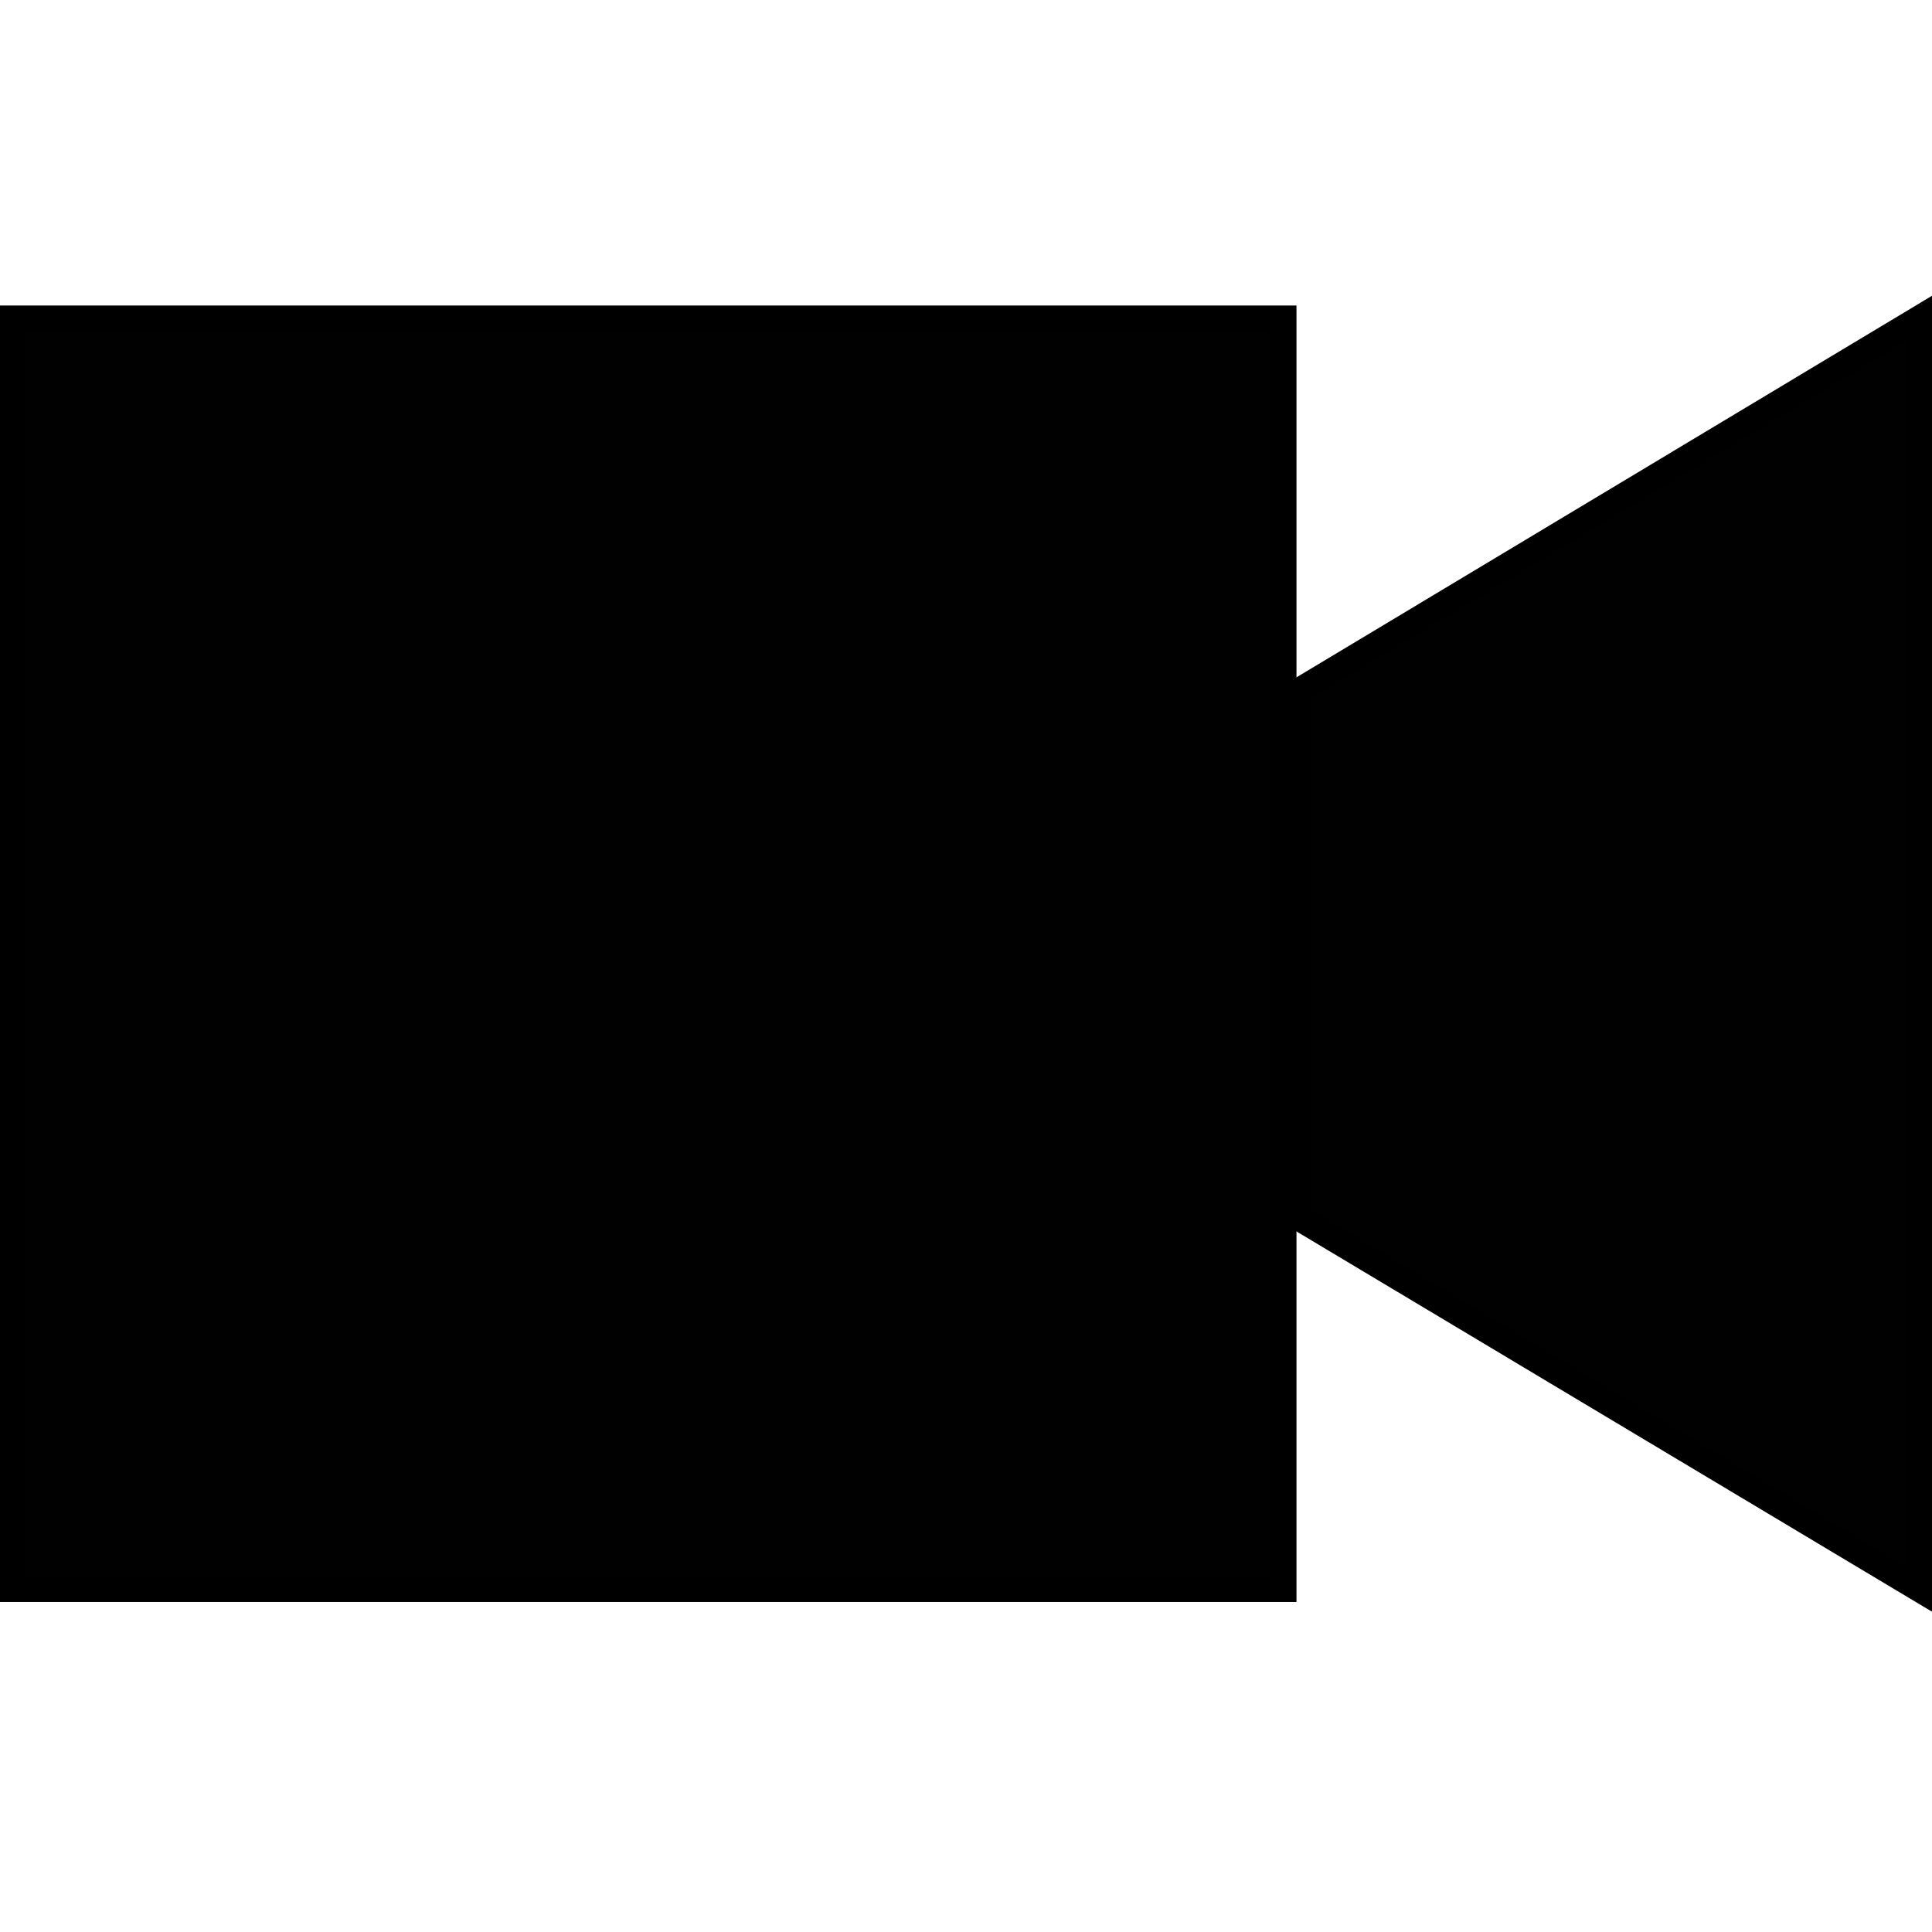
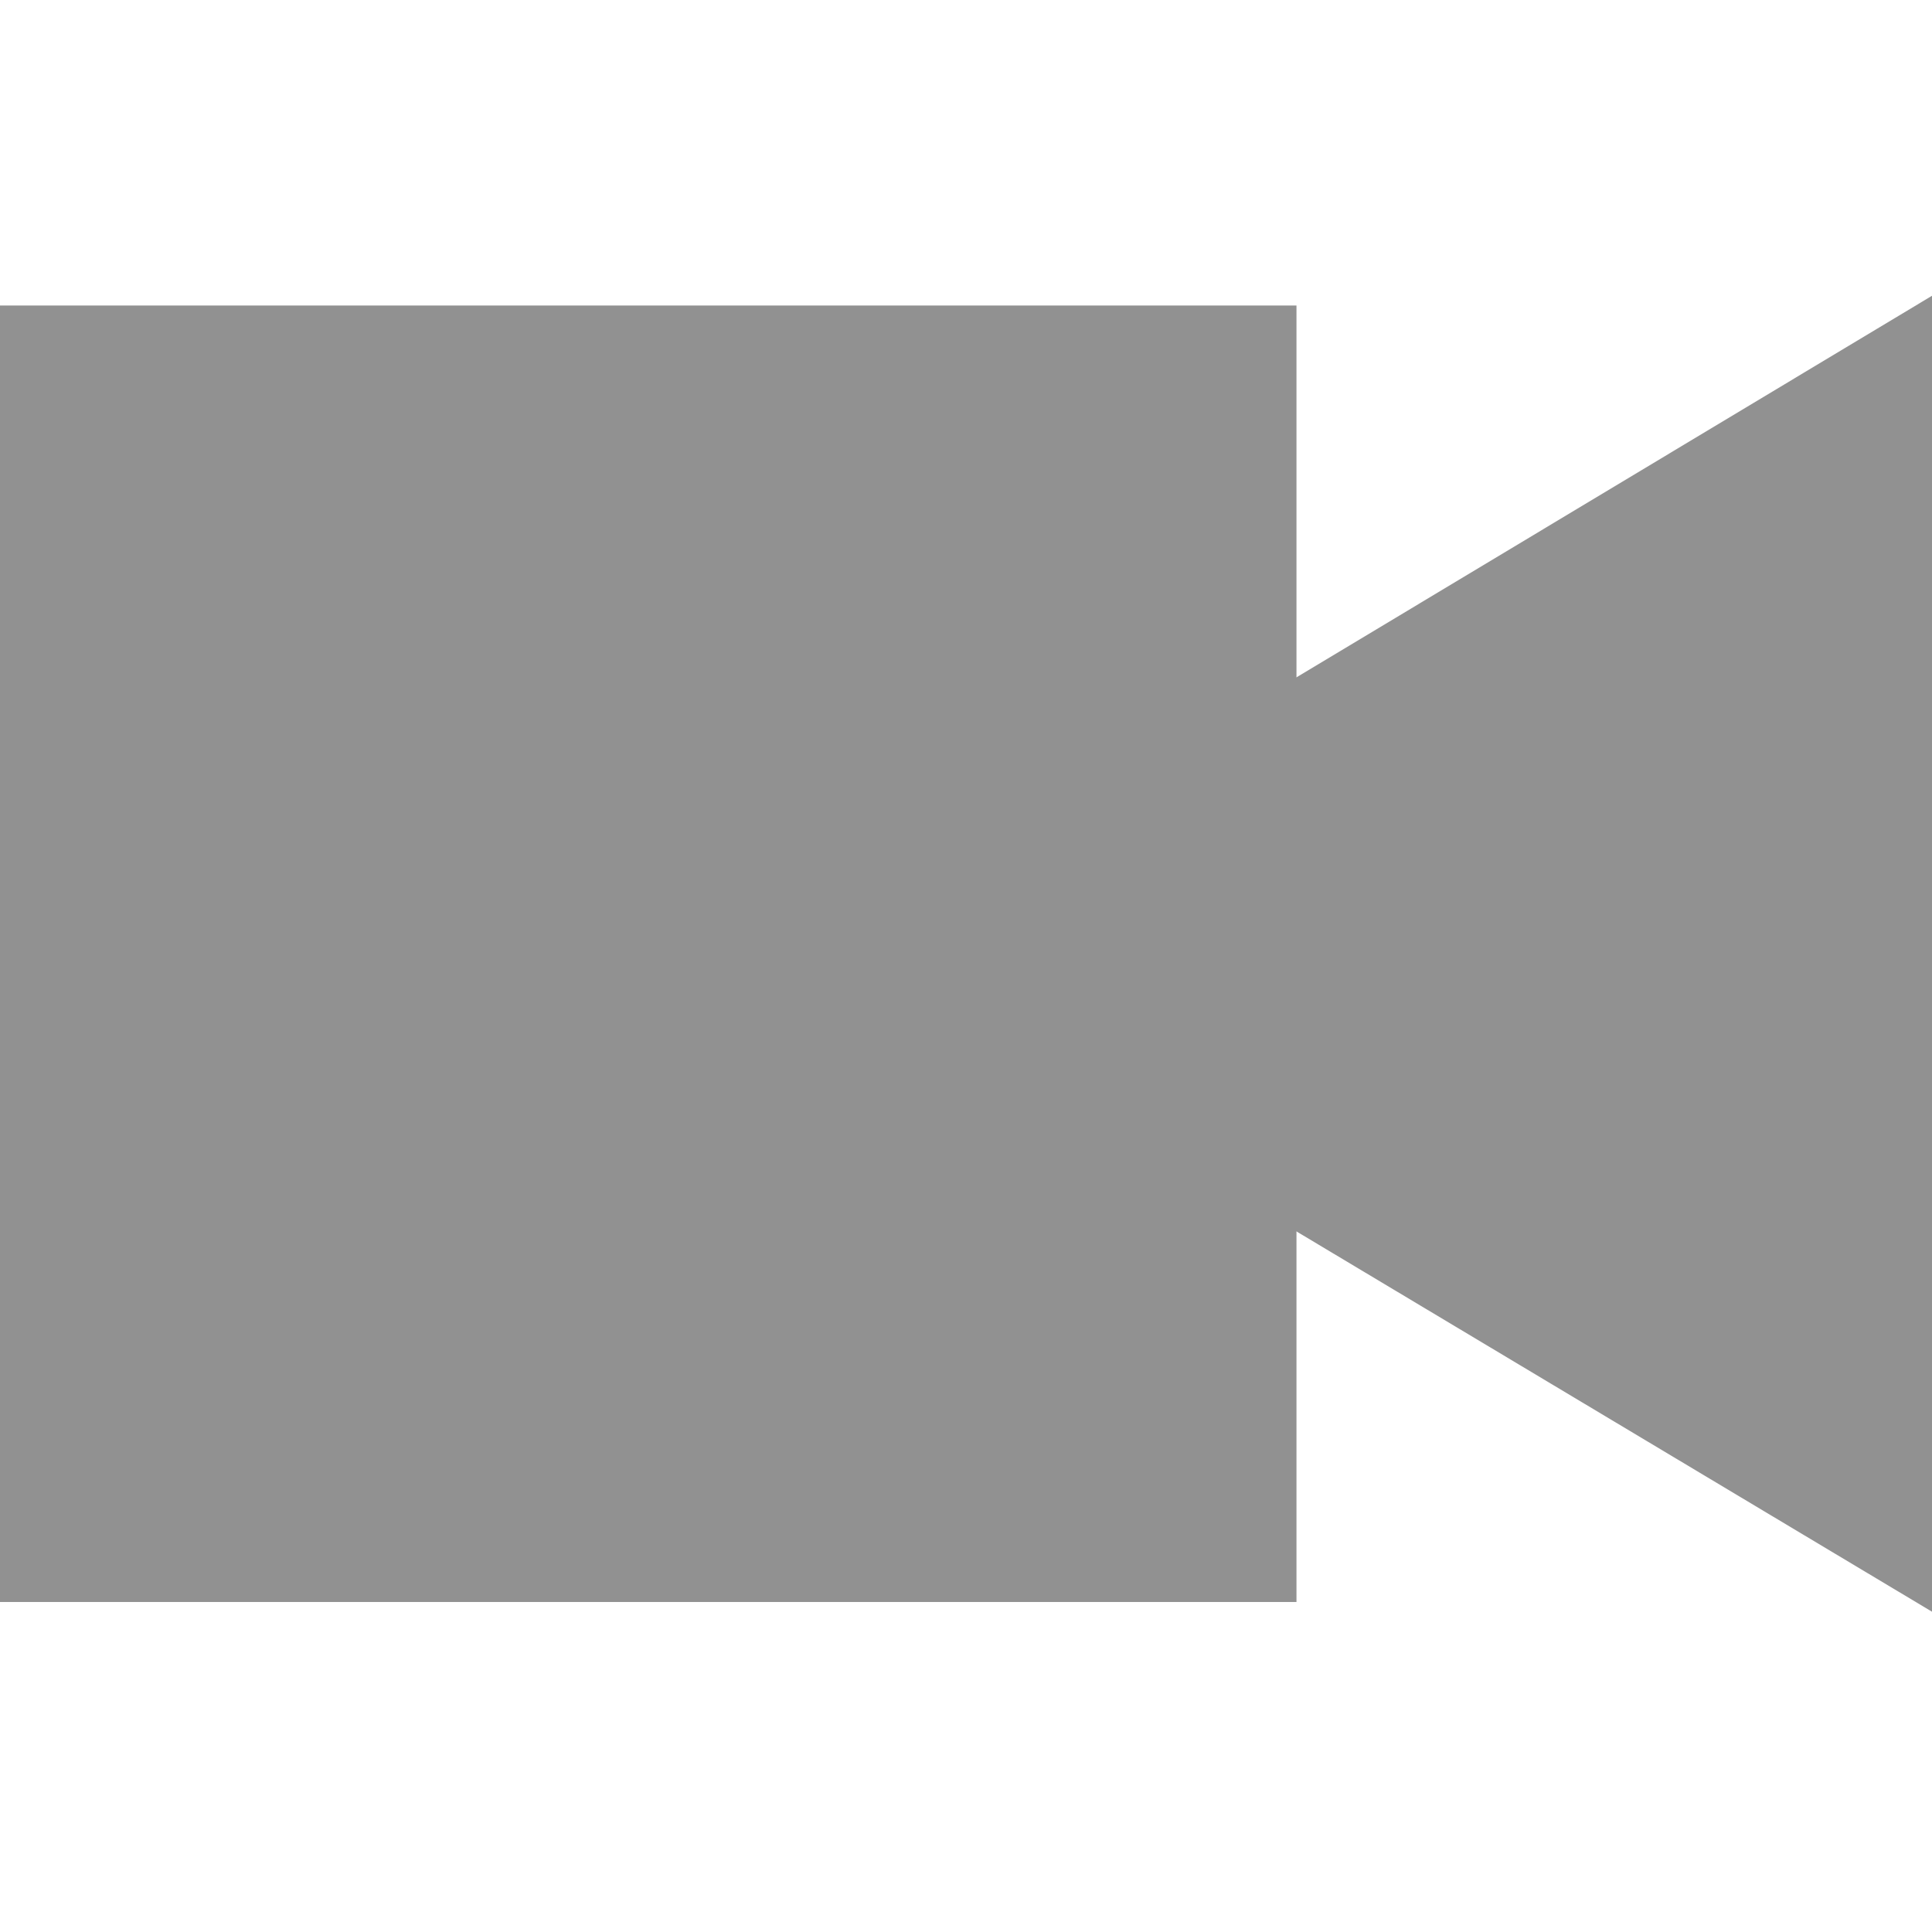
<svg xmlns="http://www.w3.org/2000/svg" height="1520" width="1520" id="svg13" version="1.1">
  <defs id="defs17" />
-   <g transform="matrix(1,0,0,-1,10,1250.366)" id="HSB">
-     <g id="dim">
-       <path id="path2" fill="none" stroke-opacity="0" stroke-width="0" stroke="#000000" d="M 0,0 H 1500" />
+   <g transform="matrix(1,0,0,-1,10,1250.366)" id="HSB" style="fill:#919191;fill-opacity:1;stroke:#919191;stroke-opacity:1">
+     <g id="dim" style="fill:#919191;fill-opacity:1;stroke:#919191;stroke-opacity:1">
+       <path id="path2" fill="none" stroke-opacity="0" stroke-width="0" stroke="#000000" d="M 0,0 H 1500" style="fill:#919191;fill-opacity:1;stroke:#919191;stroke-opacity:1" />
    </g>
-     <g id="L650">
-       <path id="path5" fill-rule="evenodd" fill-opacity="1" fill="#010101" stroke-width="20" stroke="#000000" d="M 0,1000 H 1000 V 0 H 0 Z" />
+     <g id="L650" style="fill:#919191;fill-opacity:1;stroke:#919191;stroke-opacity:1">
+       <path id="path5" fill-rule="evenodd" fill-opacity="1" fill="#010101" stroke-width="20" stroke="#000000" d="M 0,1000 H 1000 V 0 H 0 Z" style="fill:#919191;fill-opacity:1;stroke:#919191;stroke-opacity:1" />
    </g>
-     <g id="g10">
-       <path id="path8" fill-rule="evenodd" fill-opacity="1" fill="#010101" stroke-width="20" stroke="#000000" d="m 1012,707 488,293 V 0 l -488,292 z" />
+     <g id="g10" style="fill:#919191;fill-opacity:1;stroke:#919191;stroke-opacity:1">
+       <path id="path8" fill-rule="evenodd" fill-opacity="1" fill="#010101" stroke-width="20" stroke="#000000" d="m 1012,707 488,293 V 0 l -488,292 z" style="fill:#919191;fill-opacity:1;stroke:#919191;stroke-opacity:1" />
    </g>
  </g>
</svg>
